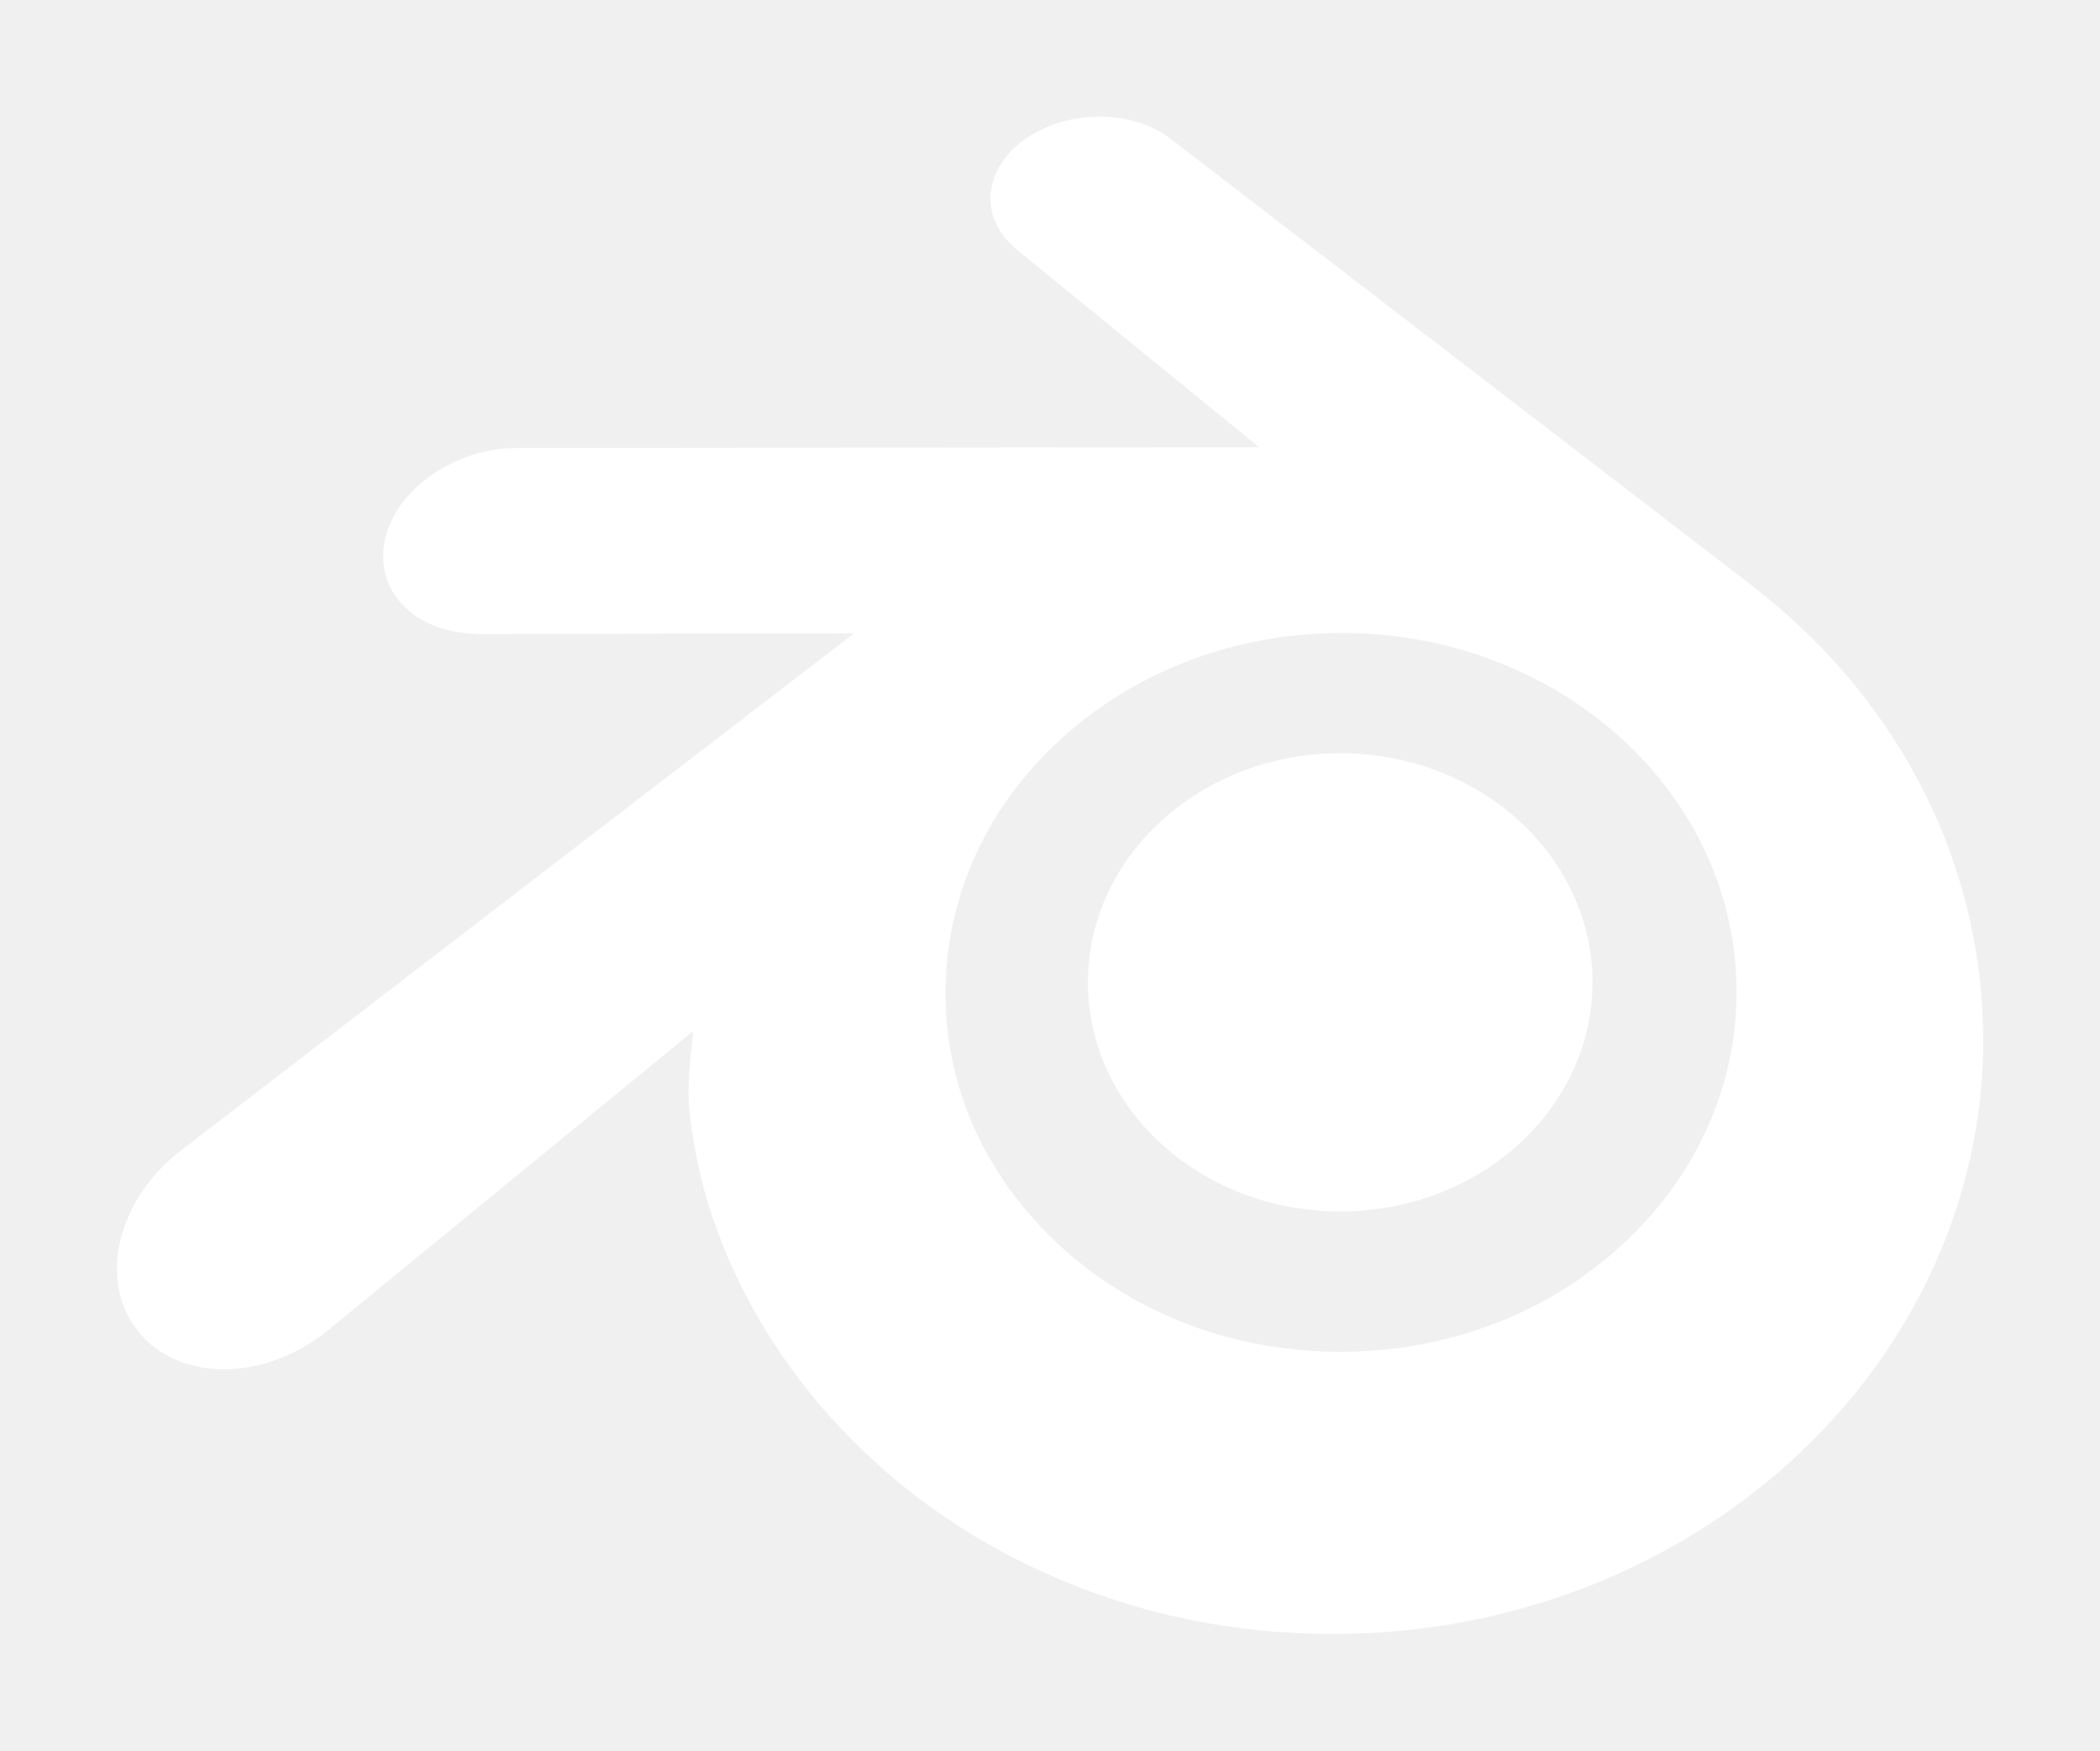
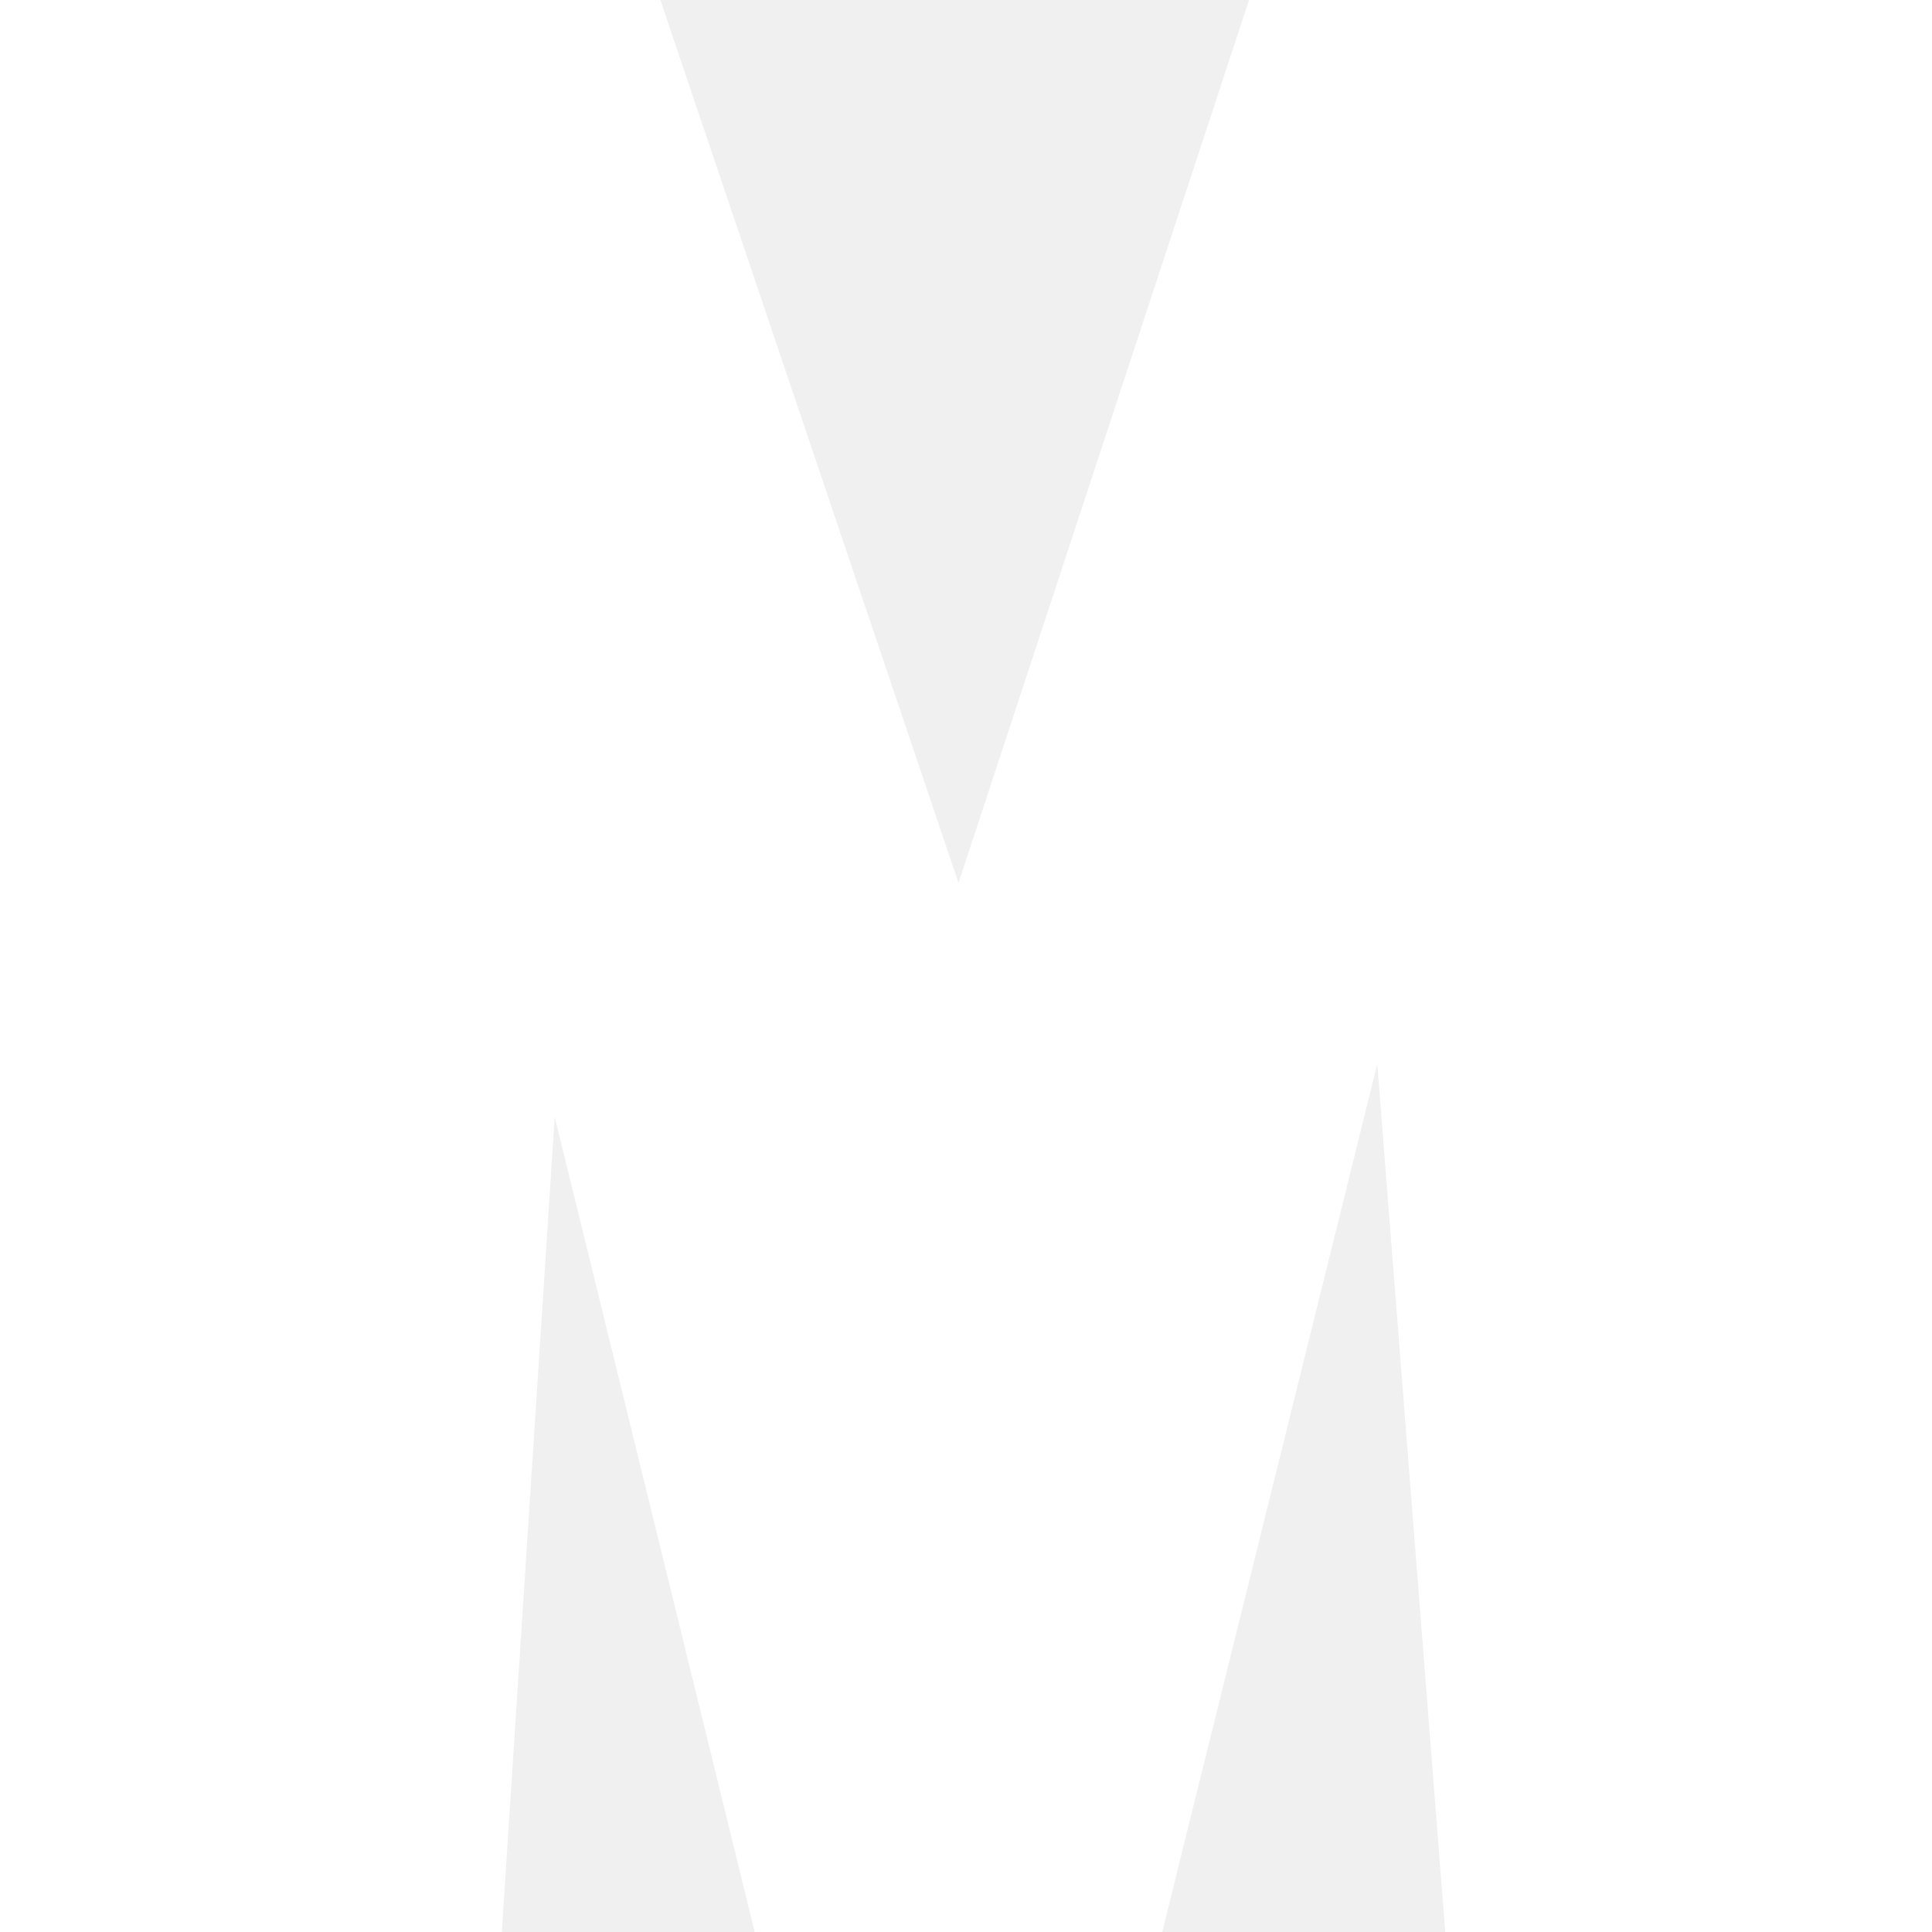
- <svg xmlns="http://www.w3.org/2000/svg" id="svg2" height="1500" viewBox="0 0 1800 1500" width="1800">
-   <g id="g2" clip-rule="evenodd" enable-background="new" fill="#fff" stroke-linejoin="round" stroke-miterlimit="1.414" transform="matrix(28.21557 0 0 28.23295 -5925.932 10252.77)">
-     <path id="path1" d="m243.083-333.68c.106-1.891 1.032-3.557 2.429-4.738 1.37-1.16 3.214-1.869 5.226-1.869 2.01 0 3.854.709 5.225 1.869 1.396 1.181 2.322 2.847 2.429 4.736.106 1.943-.675 3.748-2.045 5.086-1.397 1.361-3.384 2.215-5.609 2.215s-4.216-.854-5.612-2.215c-1.371-1.338-2.15-3.143-2.043-5.084z" fill="#fff" />
-     <path id="path2" d="m230.94-329.894c.013.74.249 2.178.603 3.301.744 2.377 2.006 4.576 3.762 6.514 1.802 1.992 4.021 3.592 6.584 4.728 2.694 1.193 5.613 1.801 8.645 1.796 3.027-.004 5.946-.624 8.64-1.826 2.563-1.147 4.78-2.754 6.579-4.747 1.755-1.946 3.015-4.149 3.761-6.526.375-1.201.612-2.42.707-3.643.093-1.205.054-2.412-.117-3.618-.334-2.35-1.147-4.555-2.399-6.565-1.145-1.847-2.621-3.464-4.376-4.825l.004-.003-17.711-13.599c-.016-.012-.029-.025-.046-.036-1.162-.892-3.116-.889-4.394.005-1.292.904-1.44 2.399-.29 3.342l-.005.005 7.387 6.015-22.515.024h-.03c-1.861.002-3.65 1.215-4.004 2.758-.364 1.572.9 2.876 2.835 2.883l-.003.007 11.412-.022-20.364 15.631c-.026.019-.054.039-.078.058-1.921 1.471-2.542 3.917-1.332 5.465 1.228 1.574 3.839 1.577 5.78.009l11.114-9.096s-.162 1.228-.149 1.965zm28.79 4.112c-2.29 2.333-5.496 3.656-8.965 3.663-3.474.006-6.68-1.305-8.97-3.634-1.119-1.135-1.941-2.441-2.448-3.832-.497-1.367-.69-2.818-.562-4.282.121-1.431.547-2.796 1.227-4.031.668-1.214 1.588-2.311 2.724-3.239 2.226-1.814 5.06-2.796 8.024-2.8 2.967-.004 5.799.969 8.027 2.777 1.134.924 2.053 2.017 2.721 3.229.683 1.234 1.106 2.594 1.232 4.029.126 1.462-.067 2.911-.564 4.279-.508 1.395-1.327 2.701-2.446 3.841z" />
-   </g>
+ <svg xmlns="http://www.w3.org/2000/svg" height="1600" viewBox="0 0 1600 1600" width="1600">
+   <path d="M0 0H1600V1600H0Z M459.4 925.0 L415.6 1600.0 L625.0 1600.0Z M1140.6 881.2 L962.5 1600.0 L1196.9 1600.0Z M546.9 0.0 L793.8 731.2 L1034.4 0.0Z" fill="#fff" fill-rule="evenodd" />
</svg>
